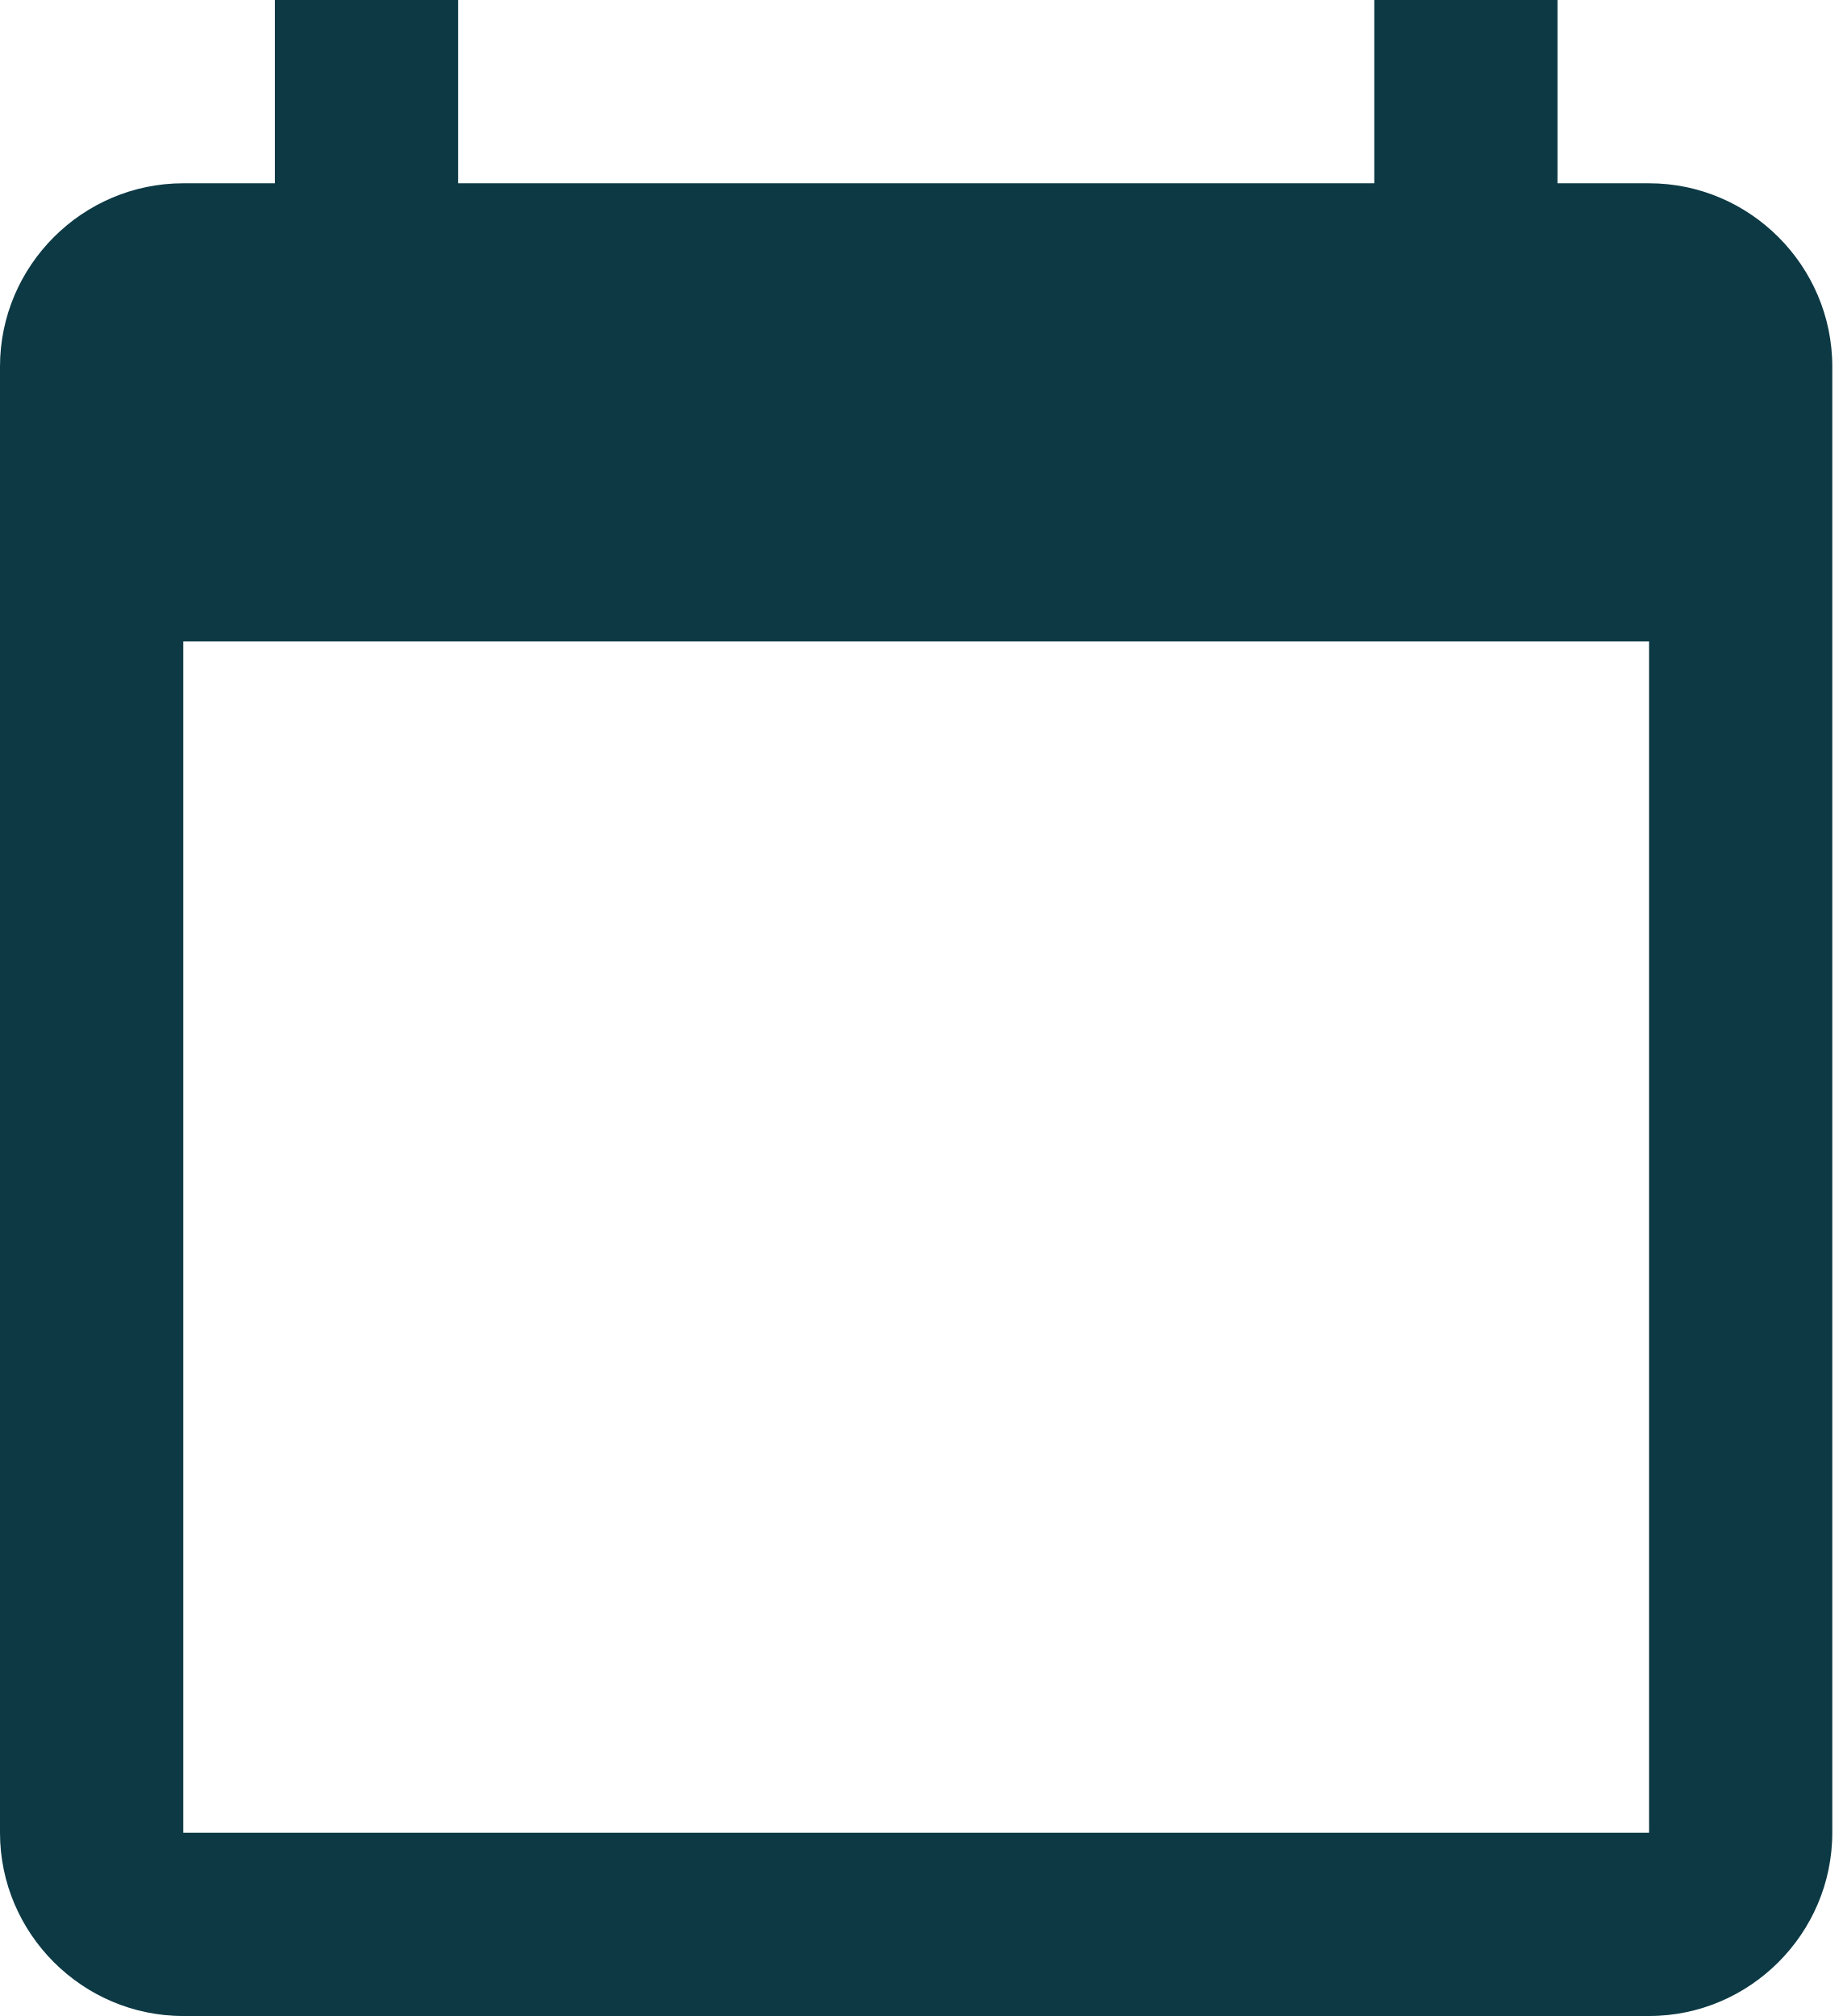
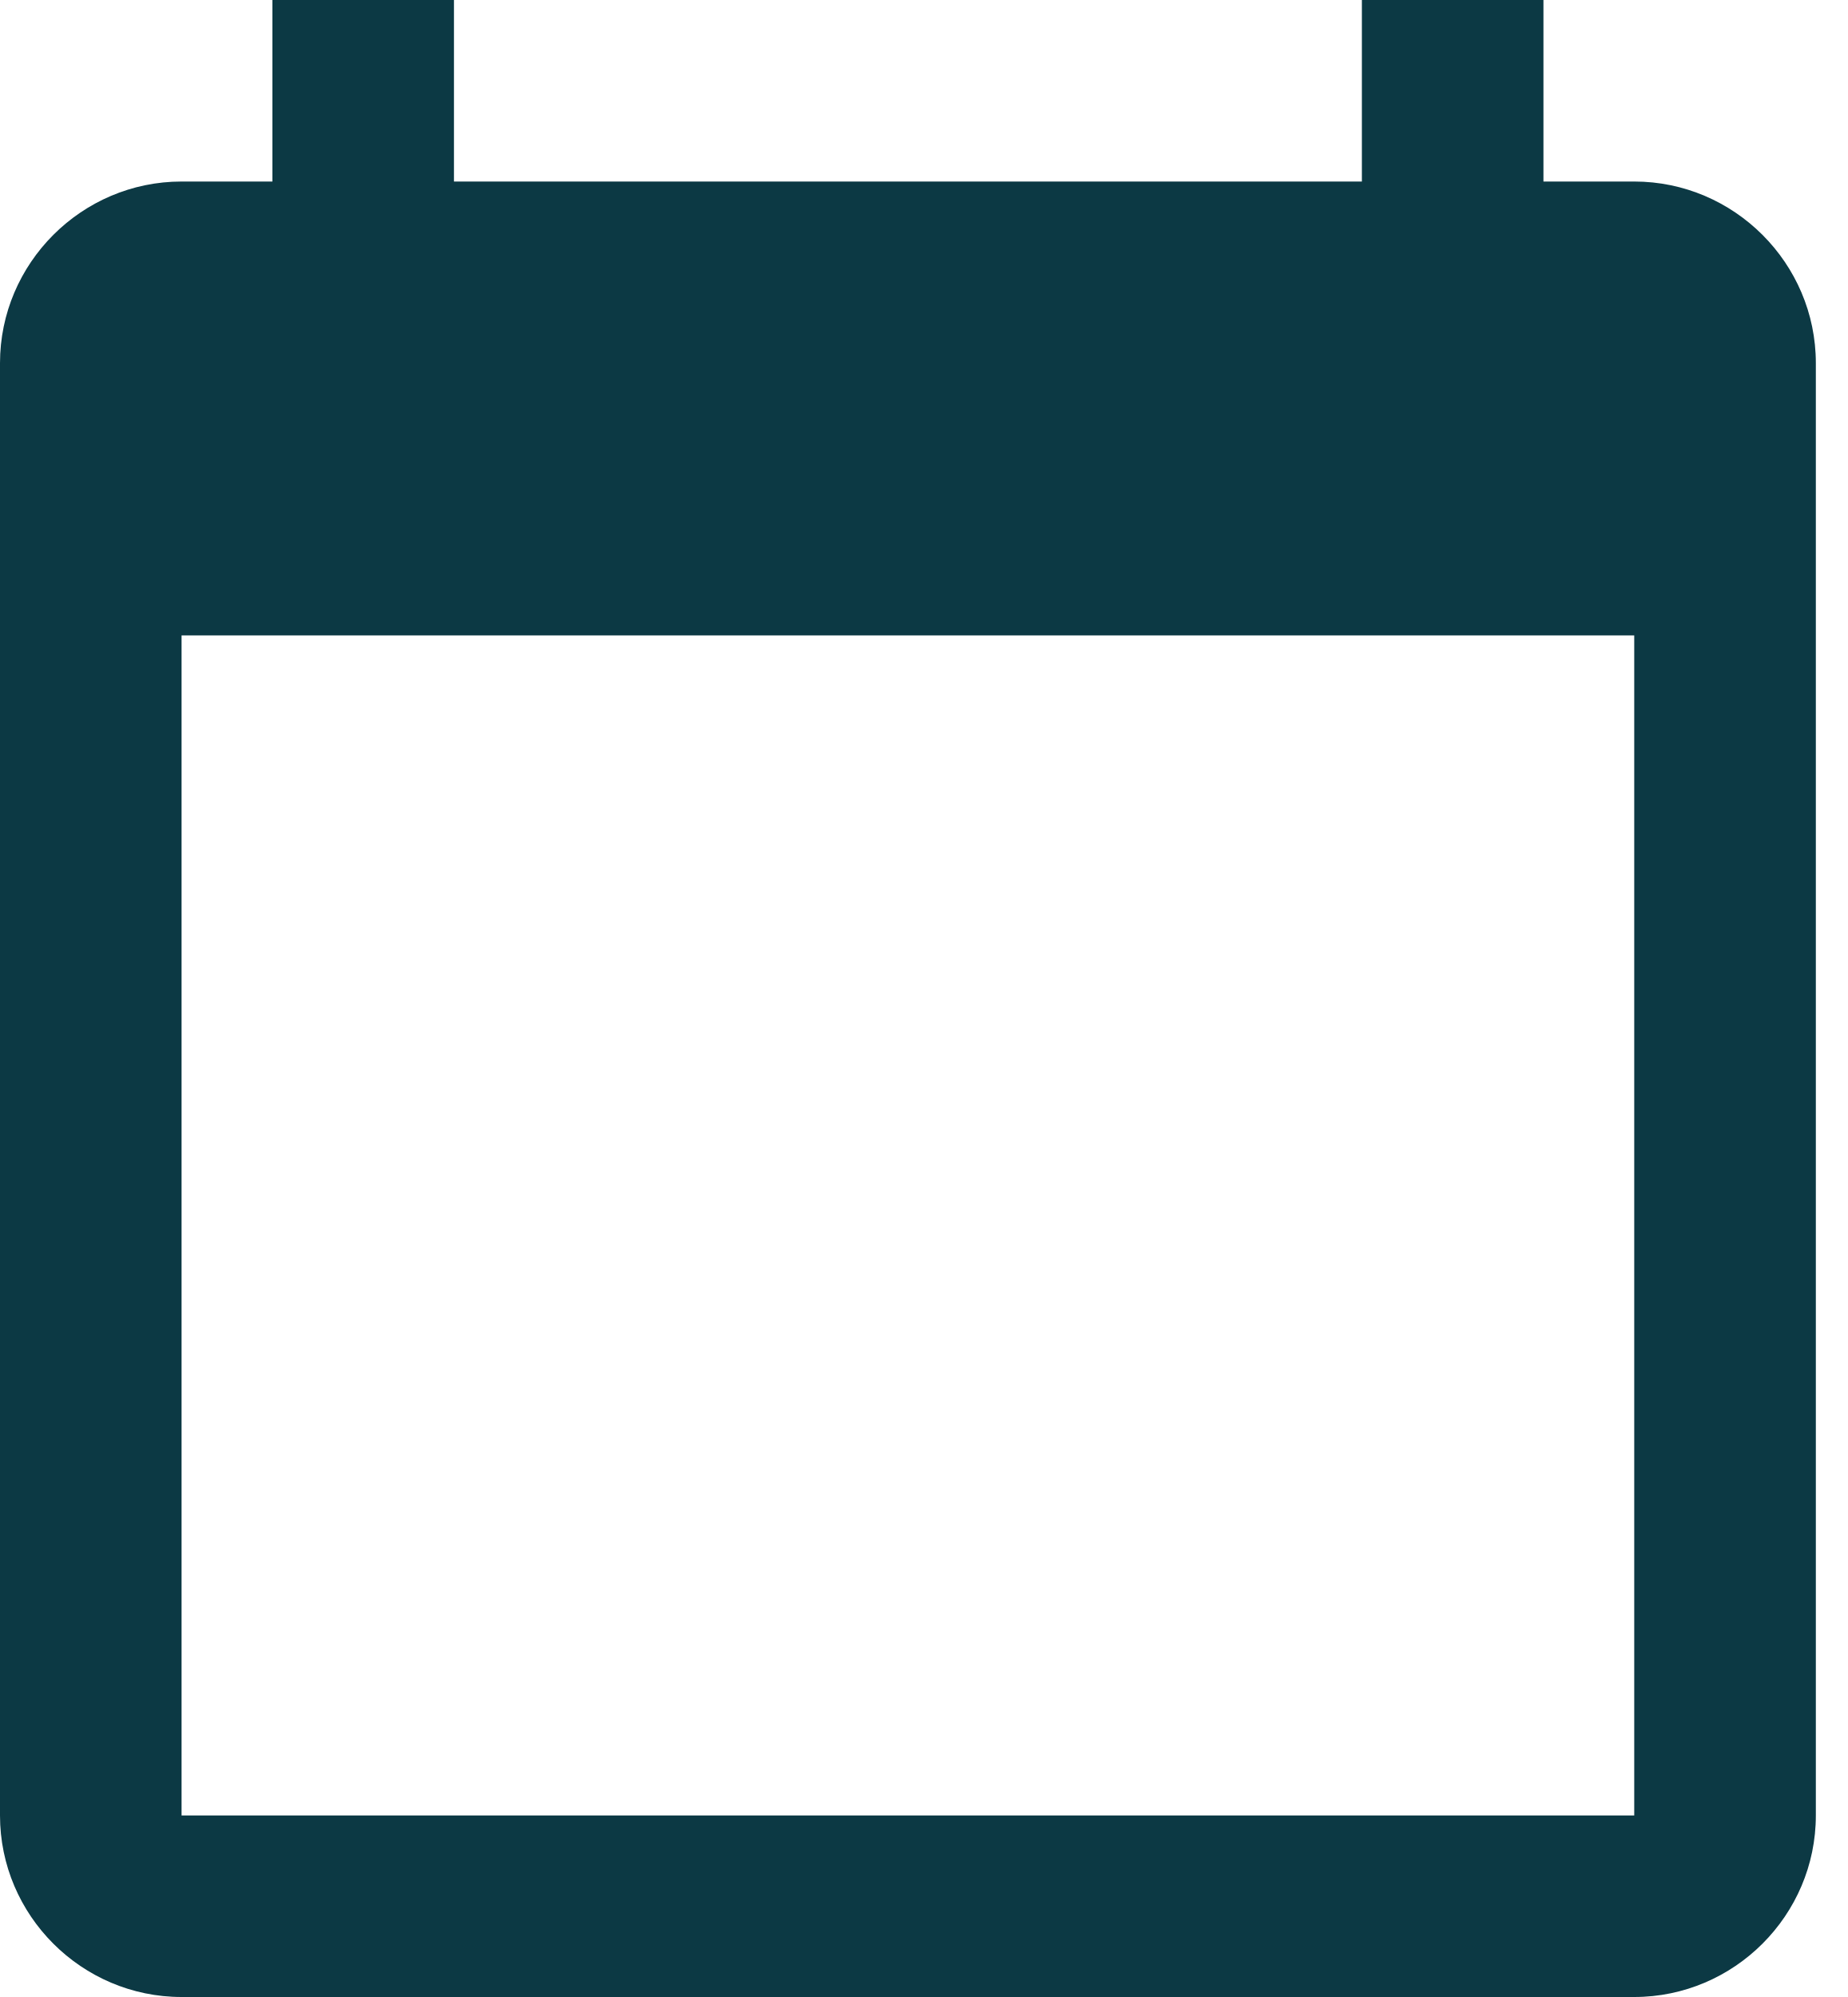
- <svg xmlns="http://www.w3.org/2000/svg" width="32" height="35" viewBox="0 0 32 35" fill="none">
-   <path d="M28.636 3.182H27.046V0H23.864V3.182H7.955V0H4.773V3.182H3.182C1.432 3.182 0 4.614 0 6.364V31.818C0 33.568 1.432 35 3.182 35H28.636C30.386 35 31.818 33.568 31.818 31.818V6.364C31.818 4.614 30.386 3.182 28.636 3.182ZM28.636 31.818H3.182V11.136H28.636V31.818Z" fill="#0C3944" />
+ <svg xmlns="http://www.w3.org/2000/svg" width="37" height="40" viewBox="0 0 37 40" fill="none">
+   <path d="M32.727 3.636H30.909V0H27.273V3.636H9.091V0H5.455V3.636H3.636C1.636 3.636 0 5.273 0 7.273V36.364C0 38.364 1.636 40 3.636 40H32.727C34.727 40 36.364 38.364 36.364 36.364V7.273C36.364 5.273 34.727 3.636 32.727 3.636ZM32.727 36.364H3.636V12.727H32.727V36.364Z" fill="#0C3944" />
</svg>
